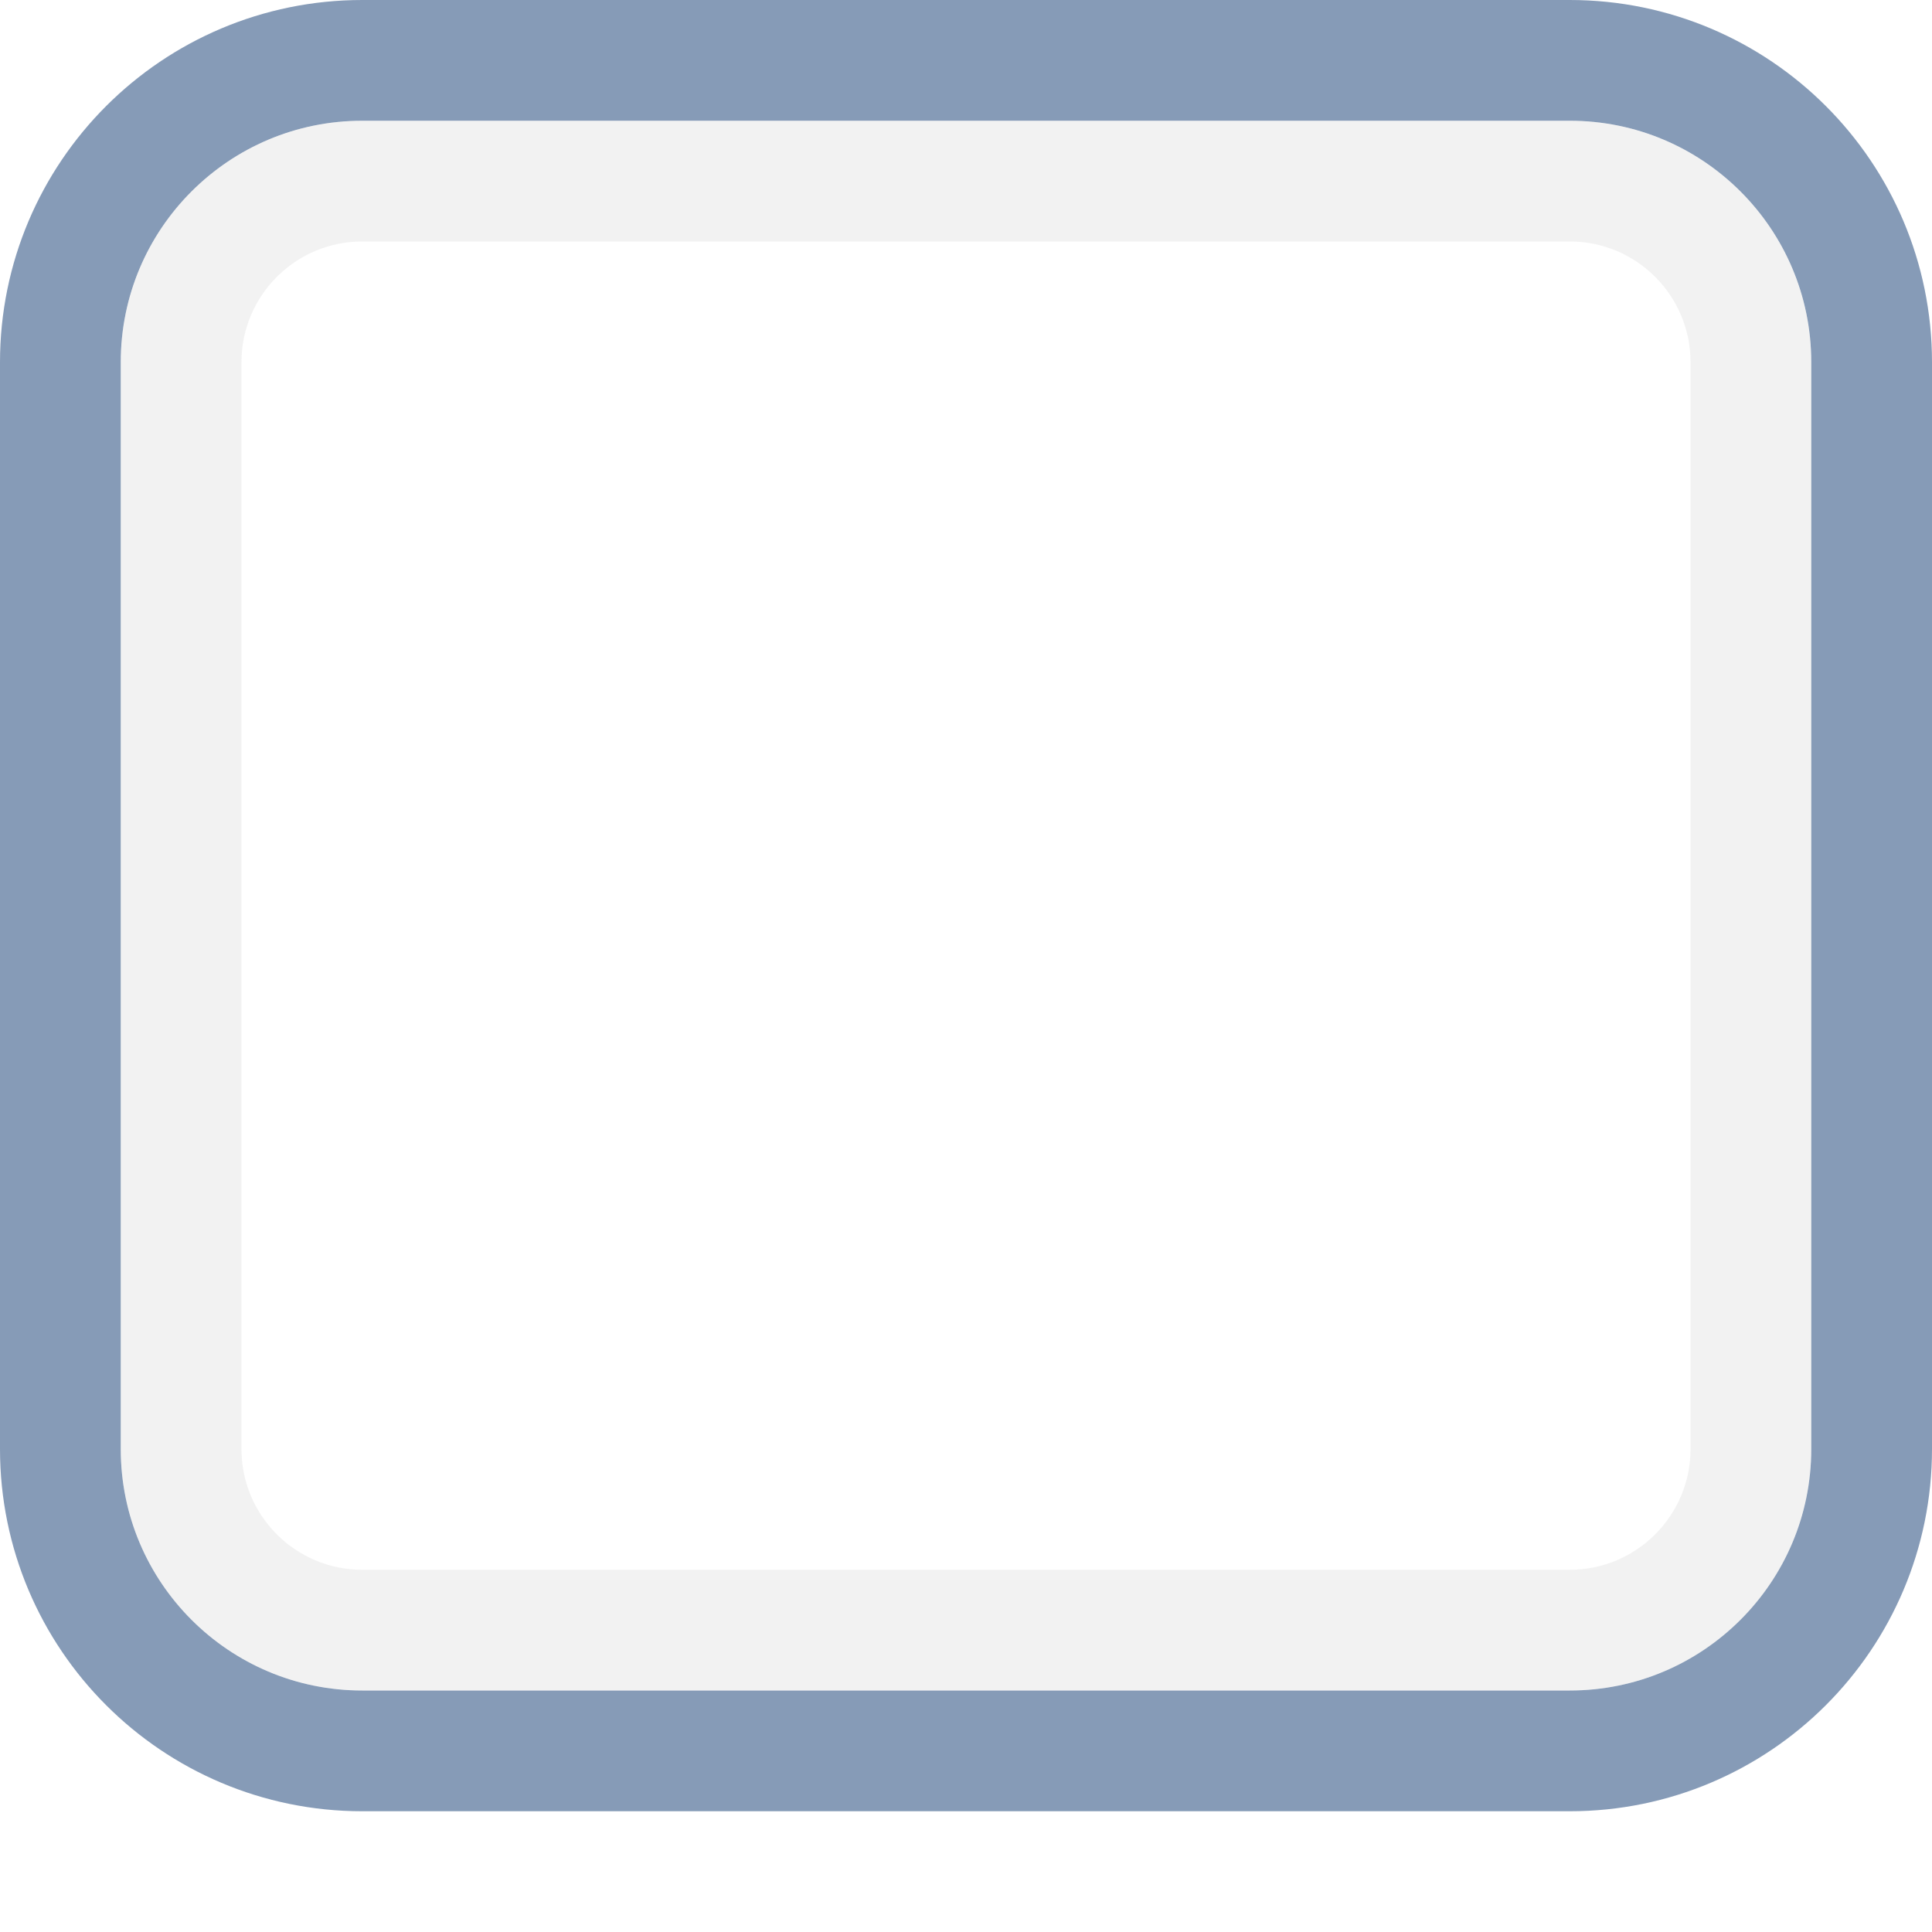
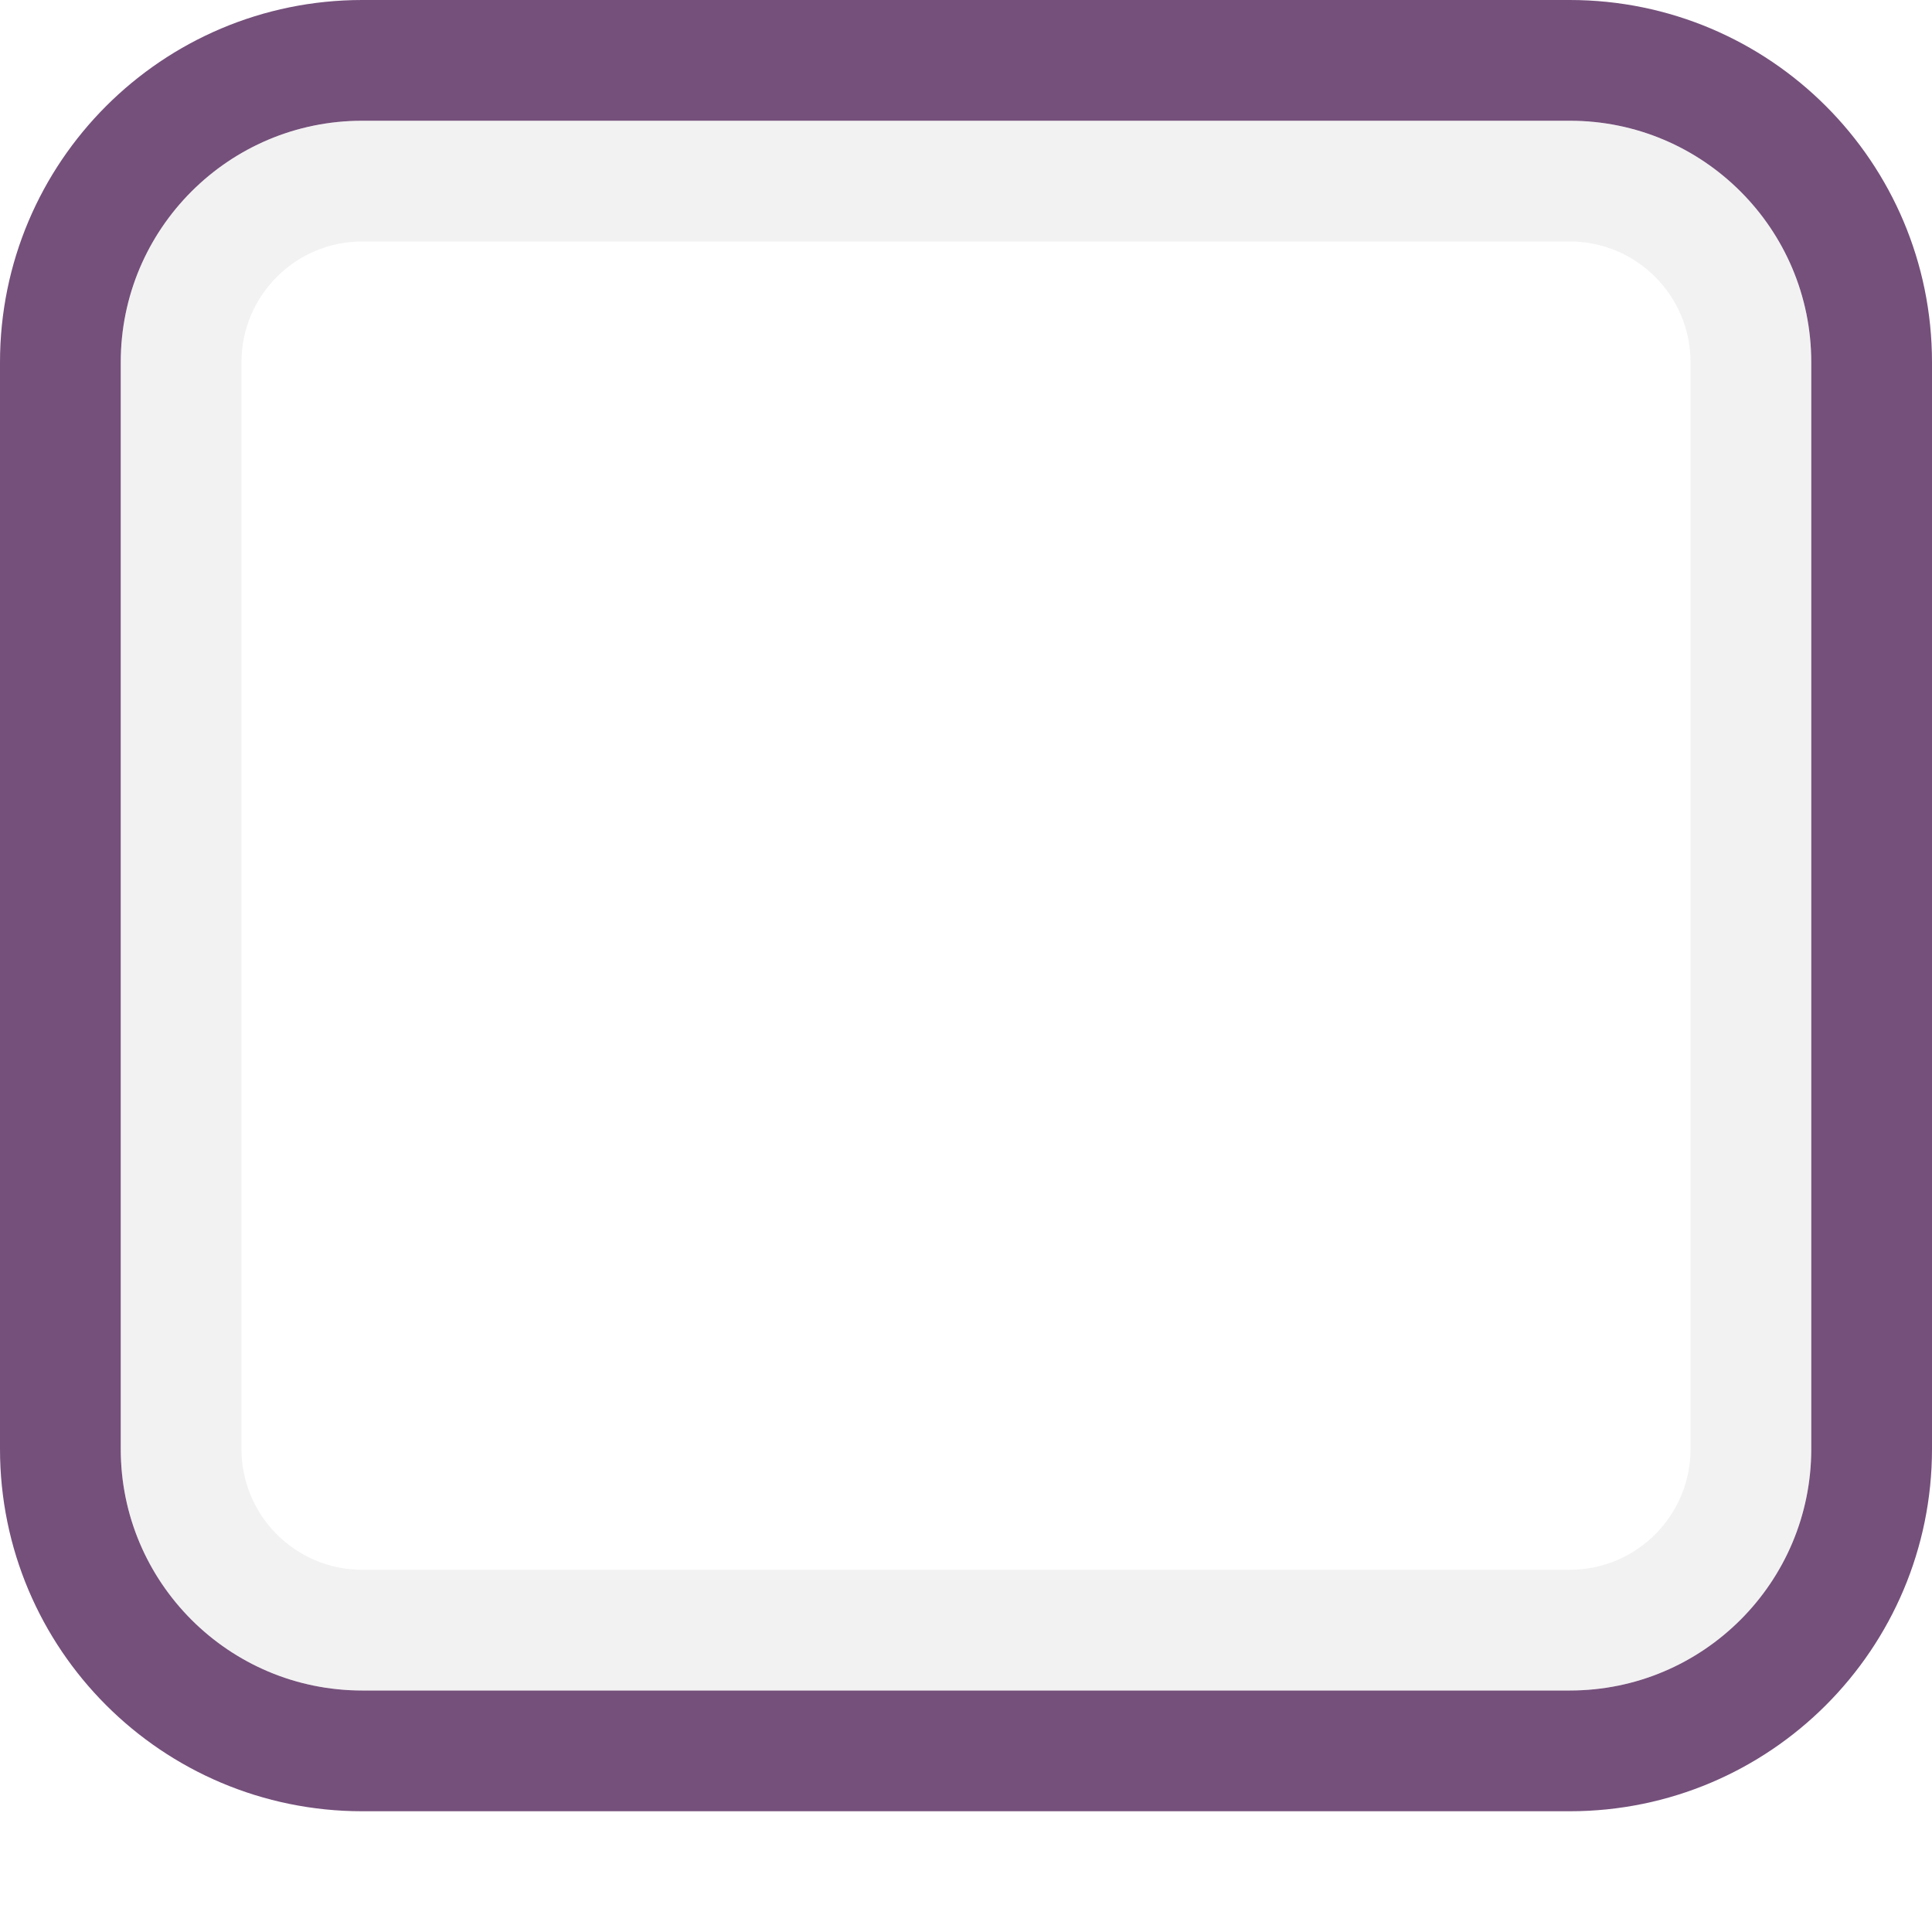
<svg xmlns="http://www.w3.org/2000/svg" width="16px" height="16px" id="svg33222" version="1.1">
  <defs id="defs33224">
    <linearGradient id="linearGradient3837">
      <stop style="stop-color:#ffffff;stop-opacity:1;" offset="0" id="stop3839" />
      <stop style="stop-color:#ffffff;stop-opacity:0;" offset="1" id="stop3841" />
    </linearGradient>
  </defs>
  <g id="layer1">
-     <rect ry="2.5" rx="2.5" y="0.5" x="0.5" height="14" width="15" id="rect17861" style="color:#000000;fill:none;stroke:#869bb7;stroke-width:1;stroke-miterlimit:4;stroke-opacity:1;stroke-dasharray:none;marker:none;visibility:visible;display:inline;overflow:visible;enable-background:accumulate" />
+     <rect ry="2.5" rx="2.5" y="0.5" x="0.5" height="14" width="15" id="rect17861" style="color:#000000;fill:none;stroke:#75507b;stroke-width:1;stroke-miterlimit:4;stroke-opacity:1;stroke-dasharray:none;marker:none;visibility:visible;display:inline;overflow:visible;enable-background:accumulate" />
    <rect ry="1.5" rx="1.5" y="1.5" x="1.5" height="12" width="13" id="rect17861-6" style="color:#000000;fill:none;stroke:#cccccc;stroke-width:1;stroke-miterlimit:4;stroke-opacity:1;stroke-dasharray:none;marker:none;visibility:visible;display:inline;overflow:visible;enable-background:accumulate;opacity:0.25" />
  </g>
</svg>
